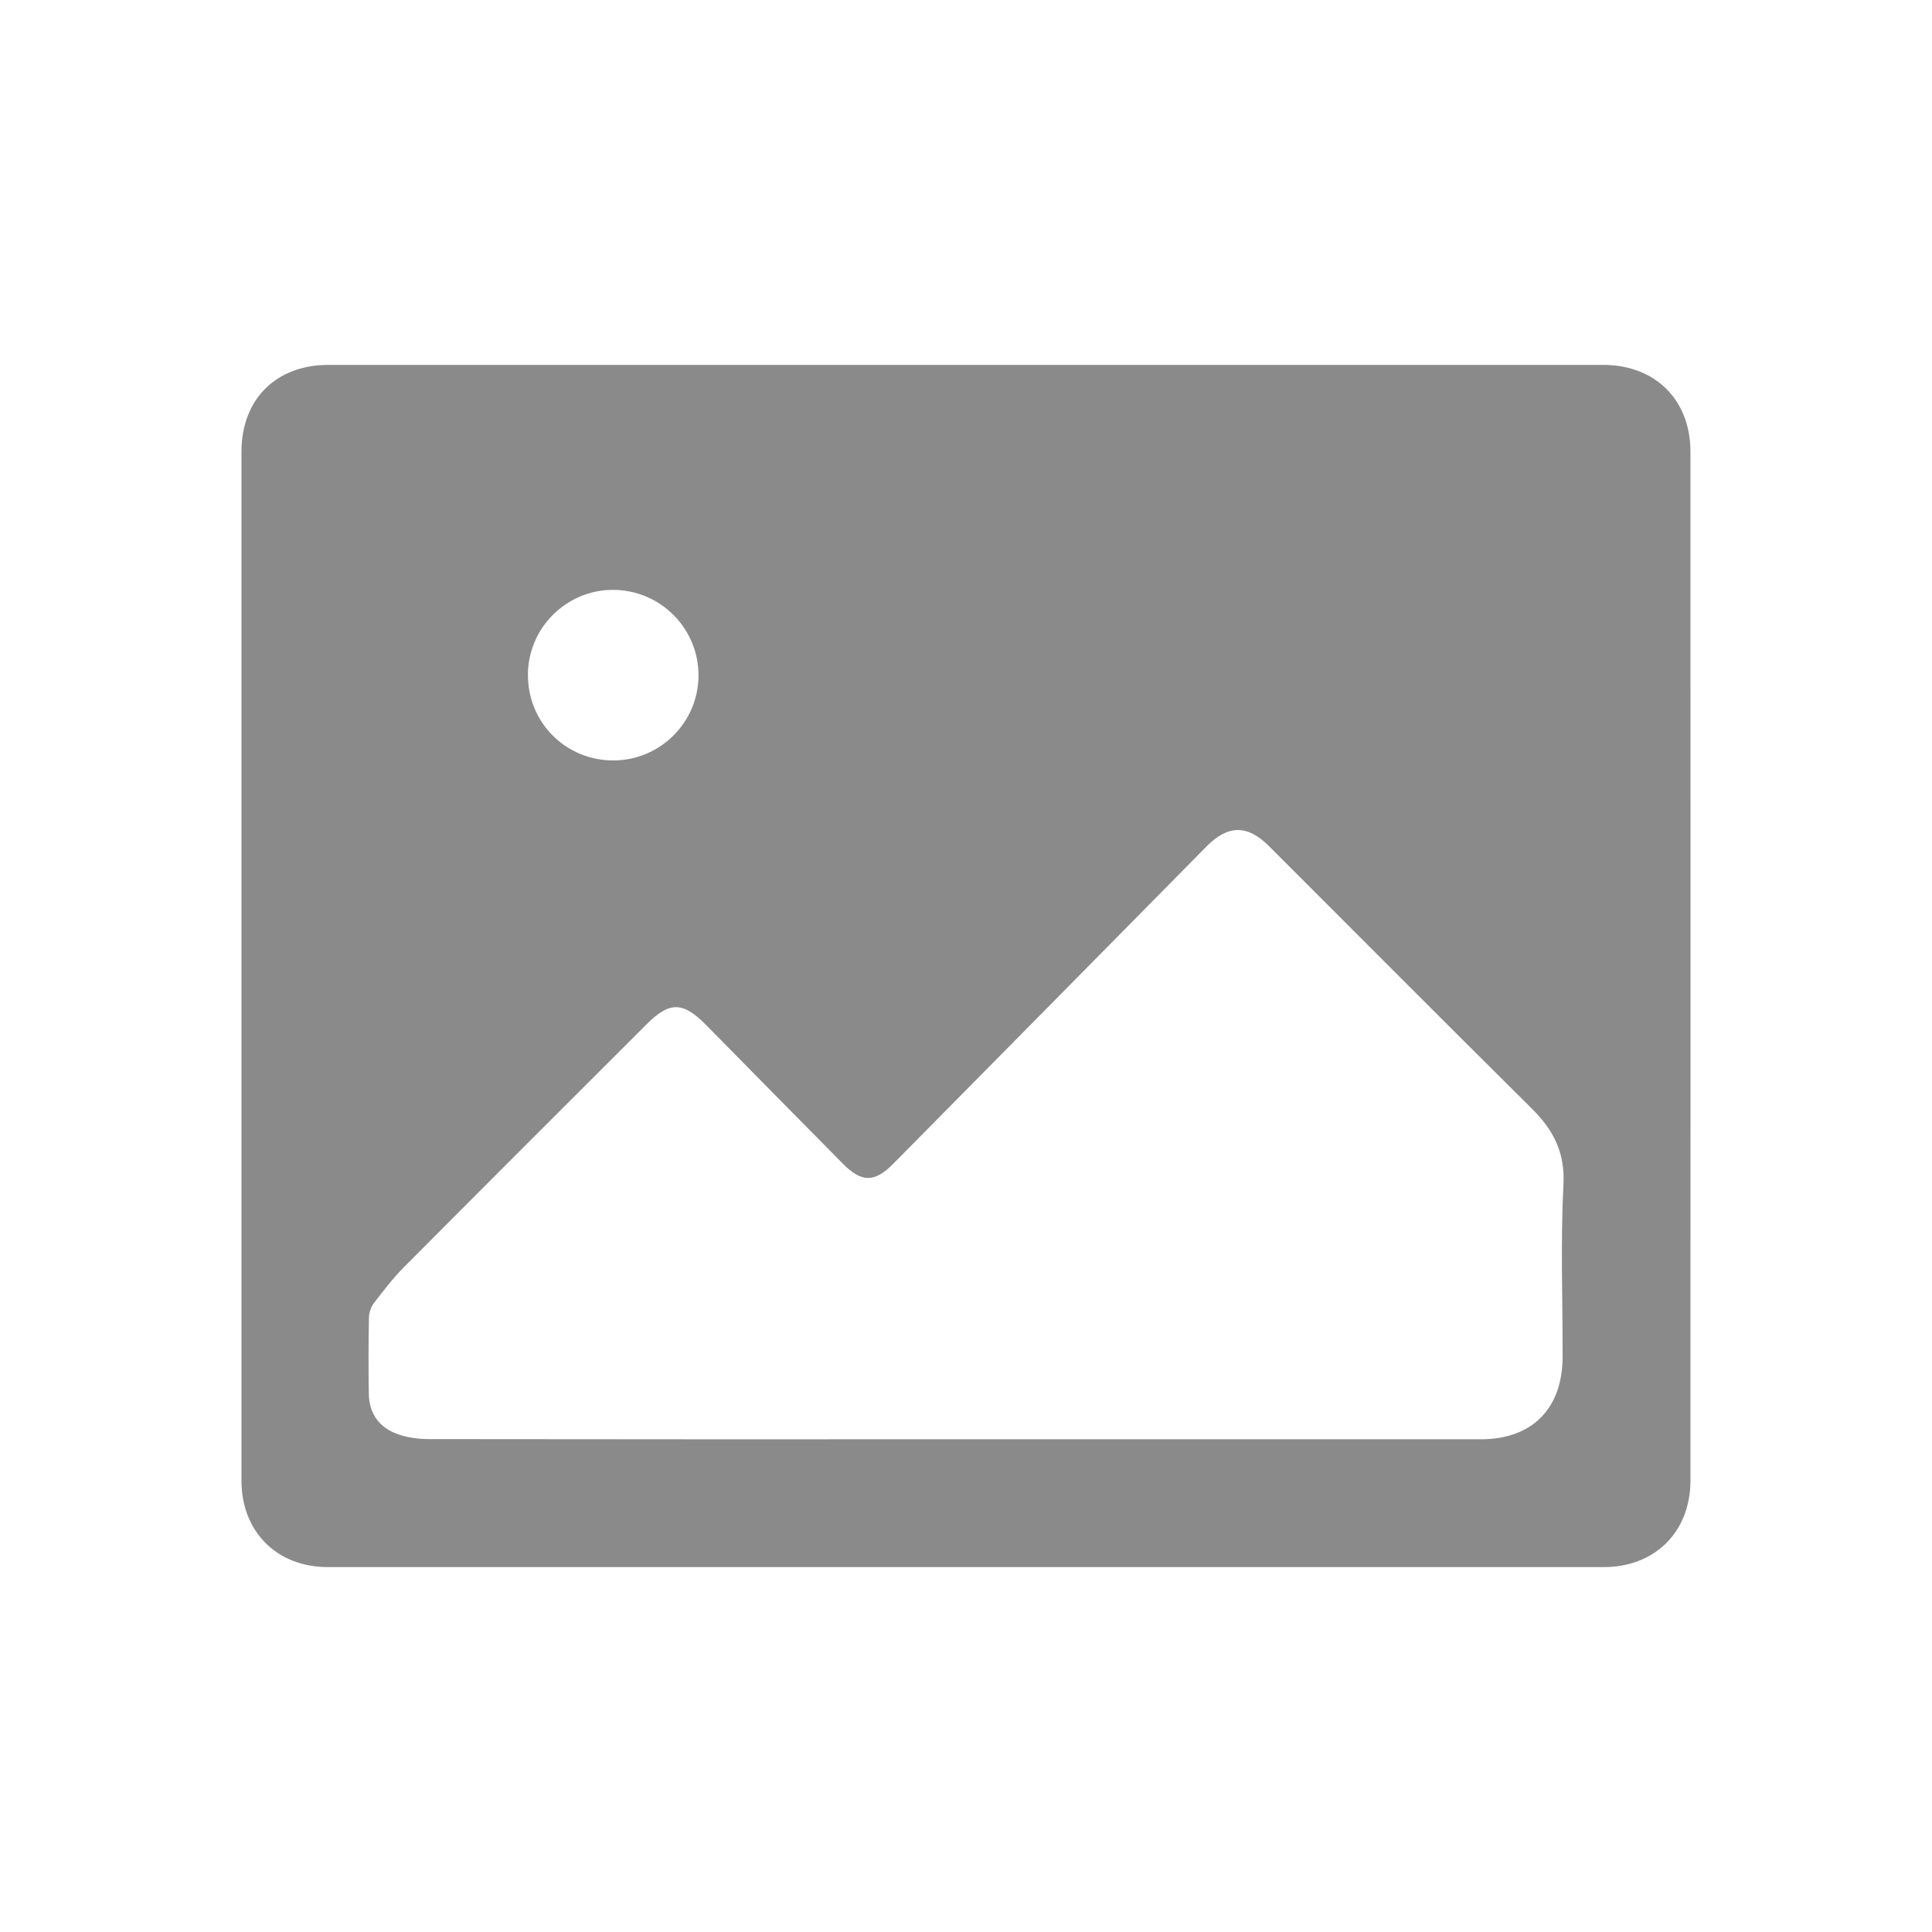
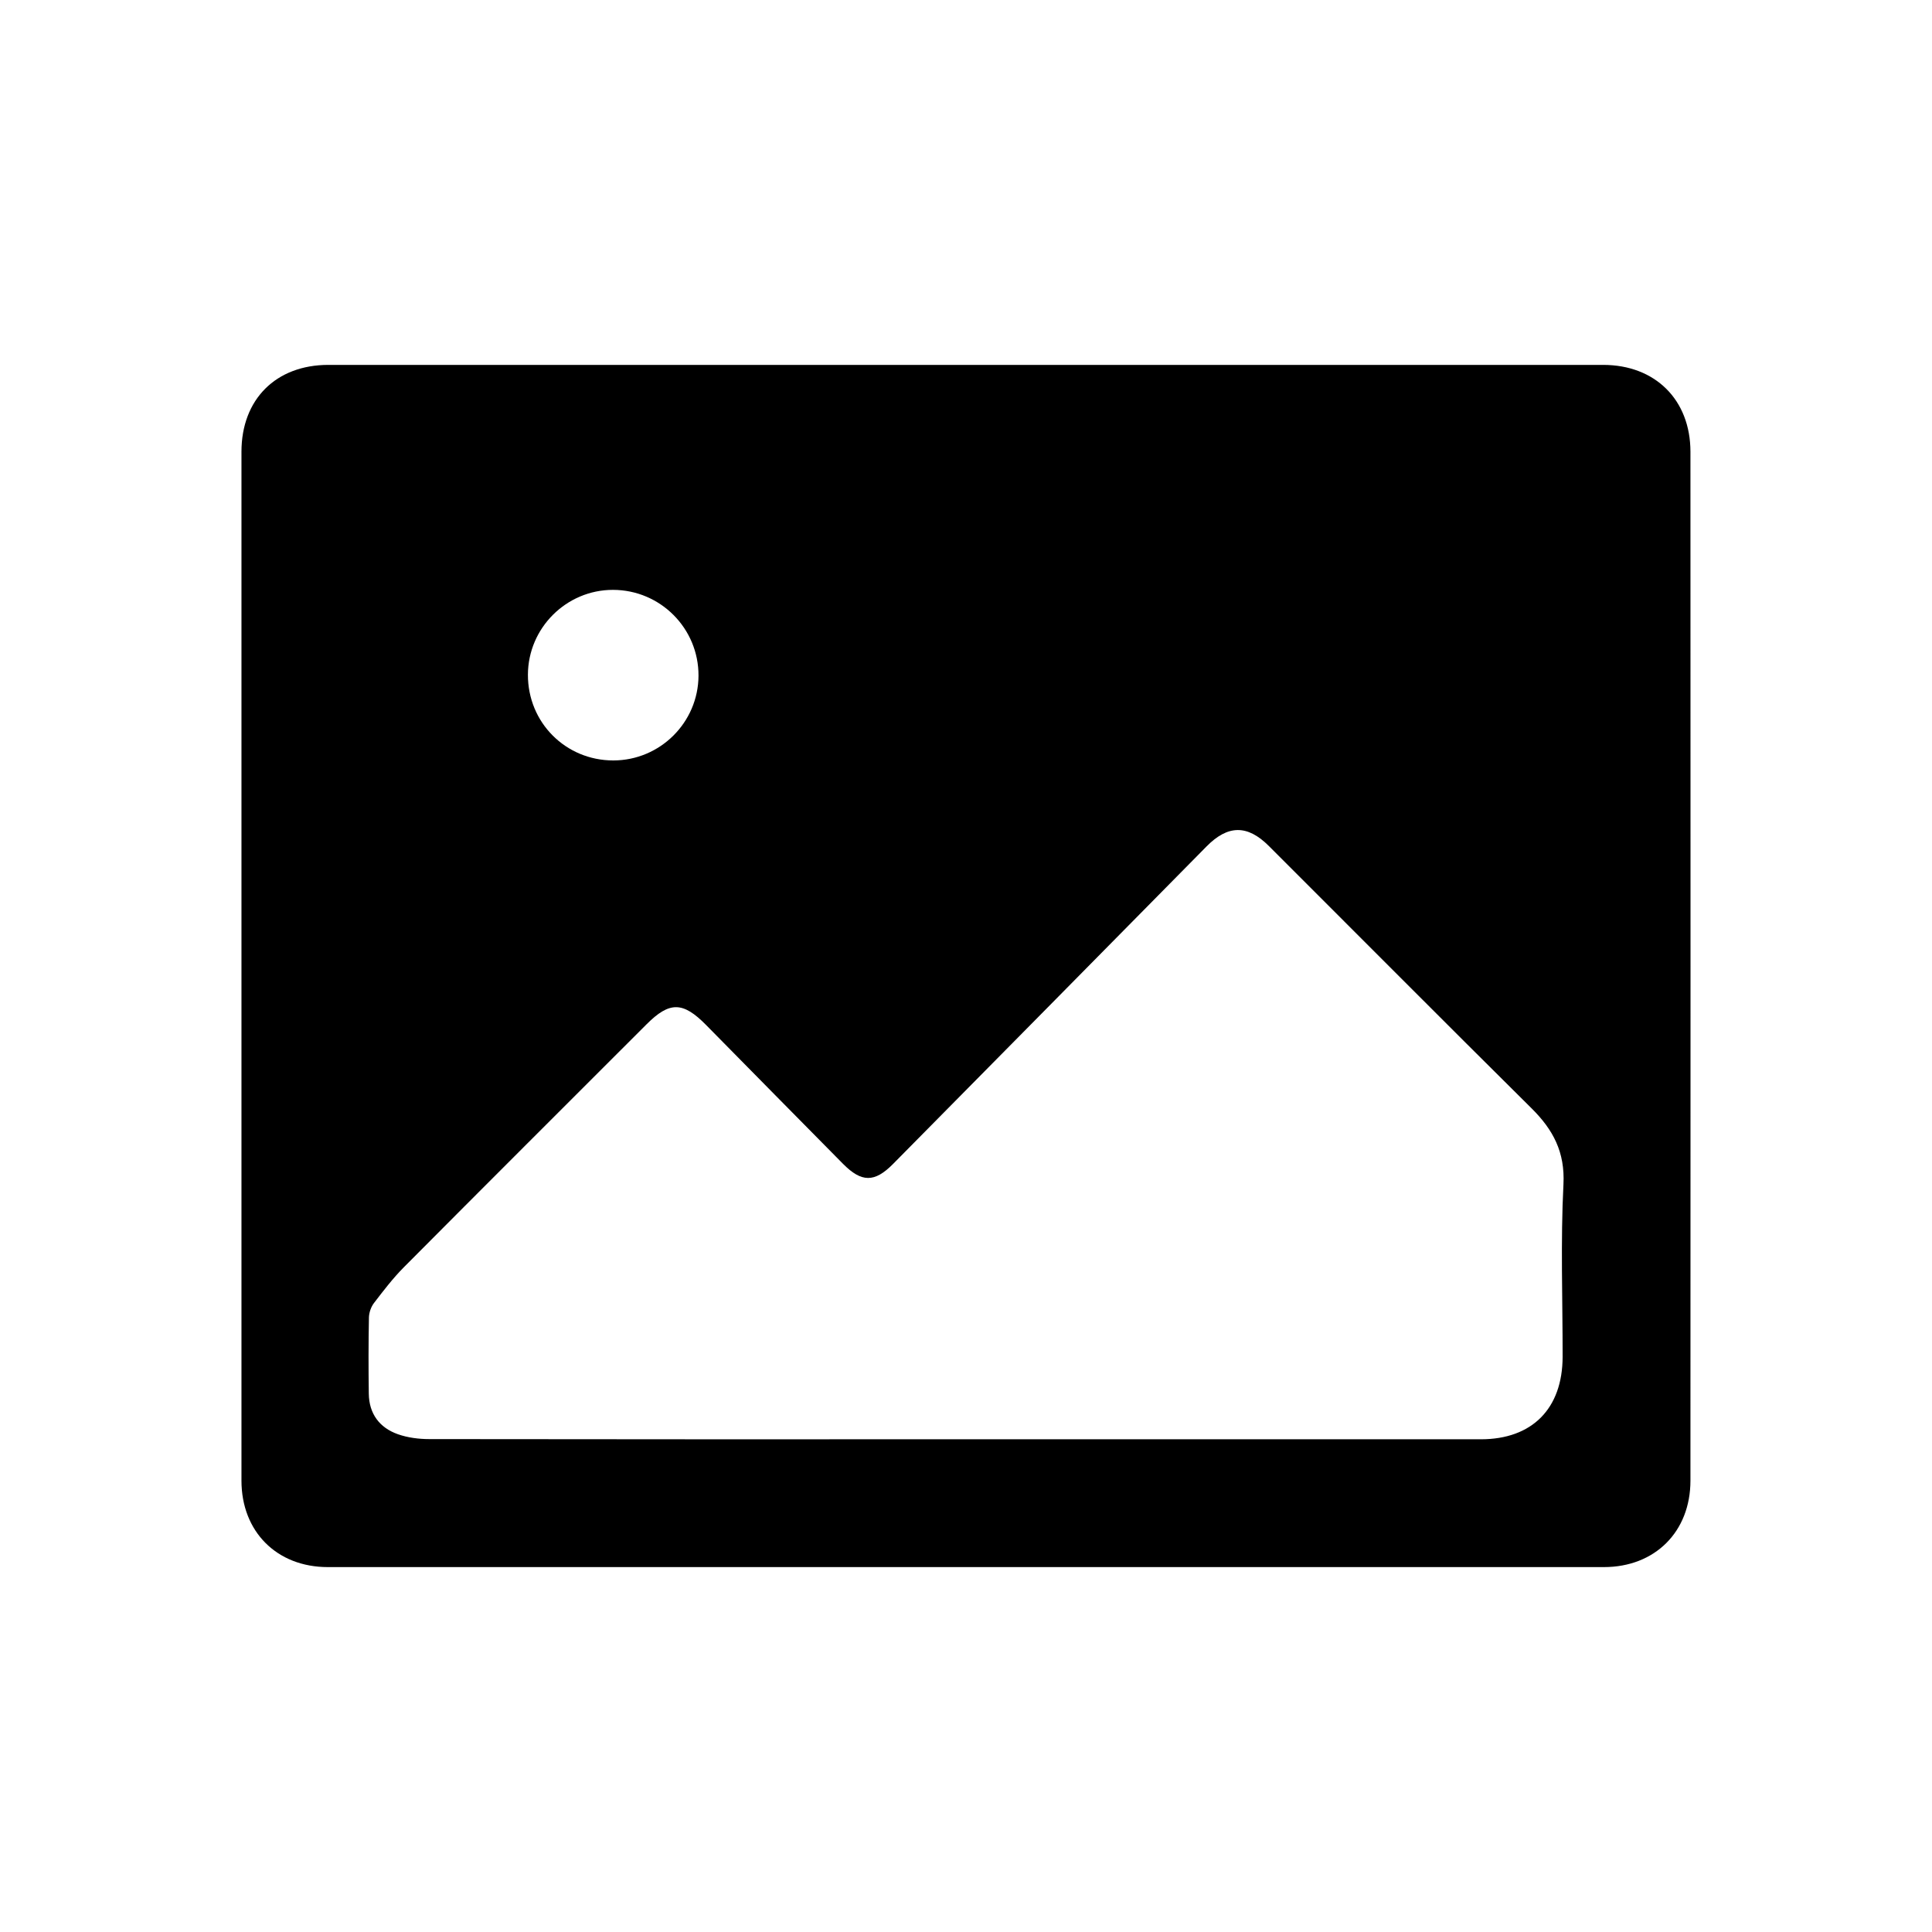
<svg xmlns="http://www.w3.org/2000/svg" class="icon" width="30px" height="30.00px" viewBox="0 0 1024 1024" version="1.1">
-   <path fill="#8a8a8a" d="M511.87 193.4h337.82c27.56 0 46.27 18.45 46.28 46.05 0.06 181.78 0.05 363.55 0 545.33-0.01 27.12-18.85 45.81-45.86 45.81-225.45 0.01-450.9 0.01-676.35 0-27.03 0-45.78-18.77-45.78-45.82-0.01-181.78-0.01-363.55 0-545.33 0-27.78 18.28-46.04 46.06-46.04h337.83z m-4.59 569.45h277.6c27.19 0 43.31-16.25 43.34-43.77 0.03-30.45-1.11-60.96 0.44-91.33 0.88-17.14-5.48-28.99-16.89-40.3-46.61-46.2-92.87-92.74-139.31-139.11-11.43-11.41-21.77-11.08-33 0.32-55.34 56.14-110.73 112.22-166.15 168.29-9.79 9.9-16.66 9.84-26.51-0.11-24.23-24.5-48.41-49.05-72.59-73.6-12.25-12.44-19.33-12.54-31.53-0.33-42.9 42.89-85.86 85.74-128.63 128.76-5.79 5.83-10.84 12.44-15.85 18.98-1.58 2.07-2.61 5.1-2.66 7.71-0.26 13.45-0.26 26.91-0.07 40.36 0.15 10.61 5.67 18.01 15.45 21.46 5.21 1.83 11.05 2.57 16.61 2.57 93.26 0.15 186.5 0.1 279.75 0.1z m-182.23-359.8c24.8 0 45.05-20.13 45.17-44.89 0.11-25.09-20.2-45.49-45.32-45.52-24.73-0.02-45.02 20.21-45.09 44.97-0.08 25.31 19.97 45.44 45.24 45.44z" />
+   <path d="M511.87 193.4h337.82c27.56 0 46.27 18.45 46.28 46.05 0.06 181.78 0.05 363.55 0 545.33-0.01 27.12-18.85 45.81-45.86 45.81-225.45 0.01-450.9 0.01-676.35 0-27.03 0-45.78-18.77-45.78-45.82-0.01-181.78-0.01-363.55 0-545.33 0-27.78 18.28-46.04 46.06-46.04h337.83z m-4.59 569.45h277.6c27.19 0 43.31-16.25 43.34-43.77 0.03-30.45-1.11-60.96 0.44-91.33 0.88-17.14-5.48-28.99-16.89-40.3-46.61-46.2-92.87-92.74-139.31-139.11-11.43-11.41-21.77-11.08-33 0.32-55.34 56.14-110.73 112.22-166.15 168.29-9.79 9.9-16.66 9.84-26.51-0.11-24.23-24.5-48.41-49.05-72.59-73.6-12.25-12.44-19.33-12.54-31.53-0.33-42.9 42.89-85.86 85.74-128.63 128.76-5.79 5.83-10.84 12.44-15.85 18.98-1.58 2.07-2.61 5.1-2.66 7.71-0.26 13.45-0.26 26.91-0.07 40.36 0.15 10.61 5.67 18.01 15.45 21.46 5.21 1.83 11.05 2.57 16.61 2.57 93.26 0.15 186.5 0.1 279.75 0.1z m-182.23-359.8c24.8 0 45.05-20.13 45.17-44.89 0.11-25.09-20.2-45.49-45.32-45.52-24.73-0.02-45.02 20.21-45.09 44.97-0.08 25.31 19.97 45.44 45.24 45.44z" />
</svg>
